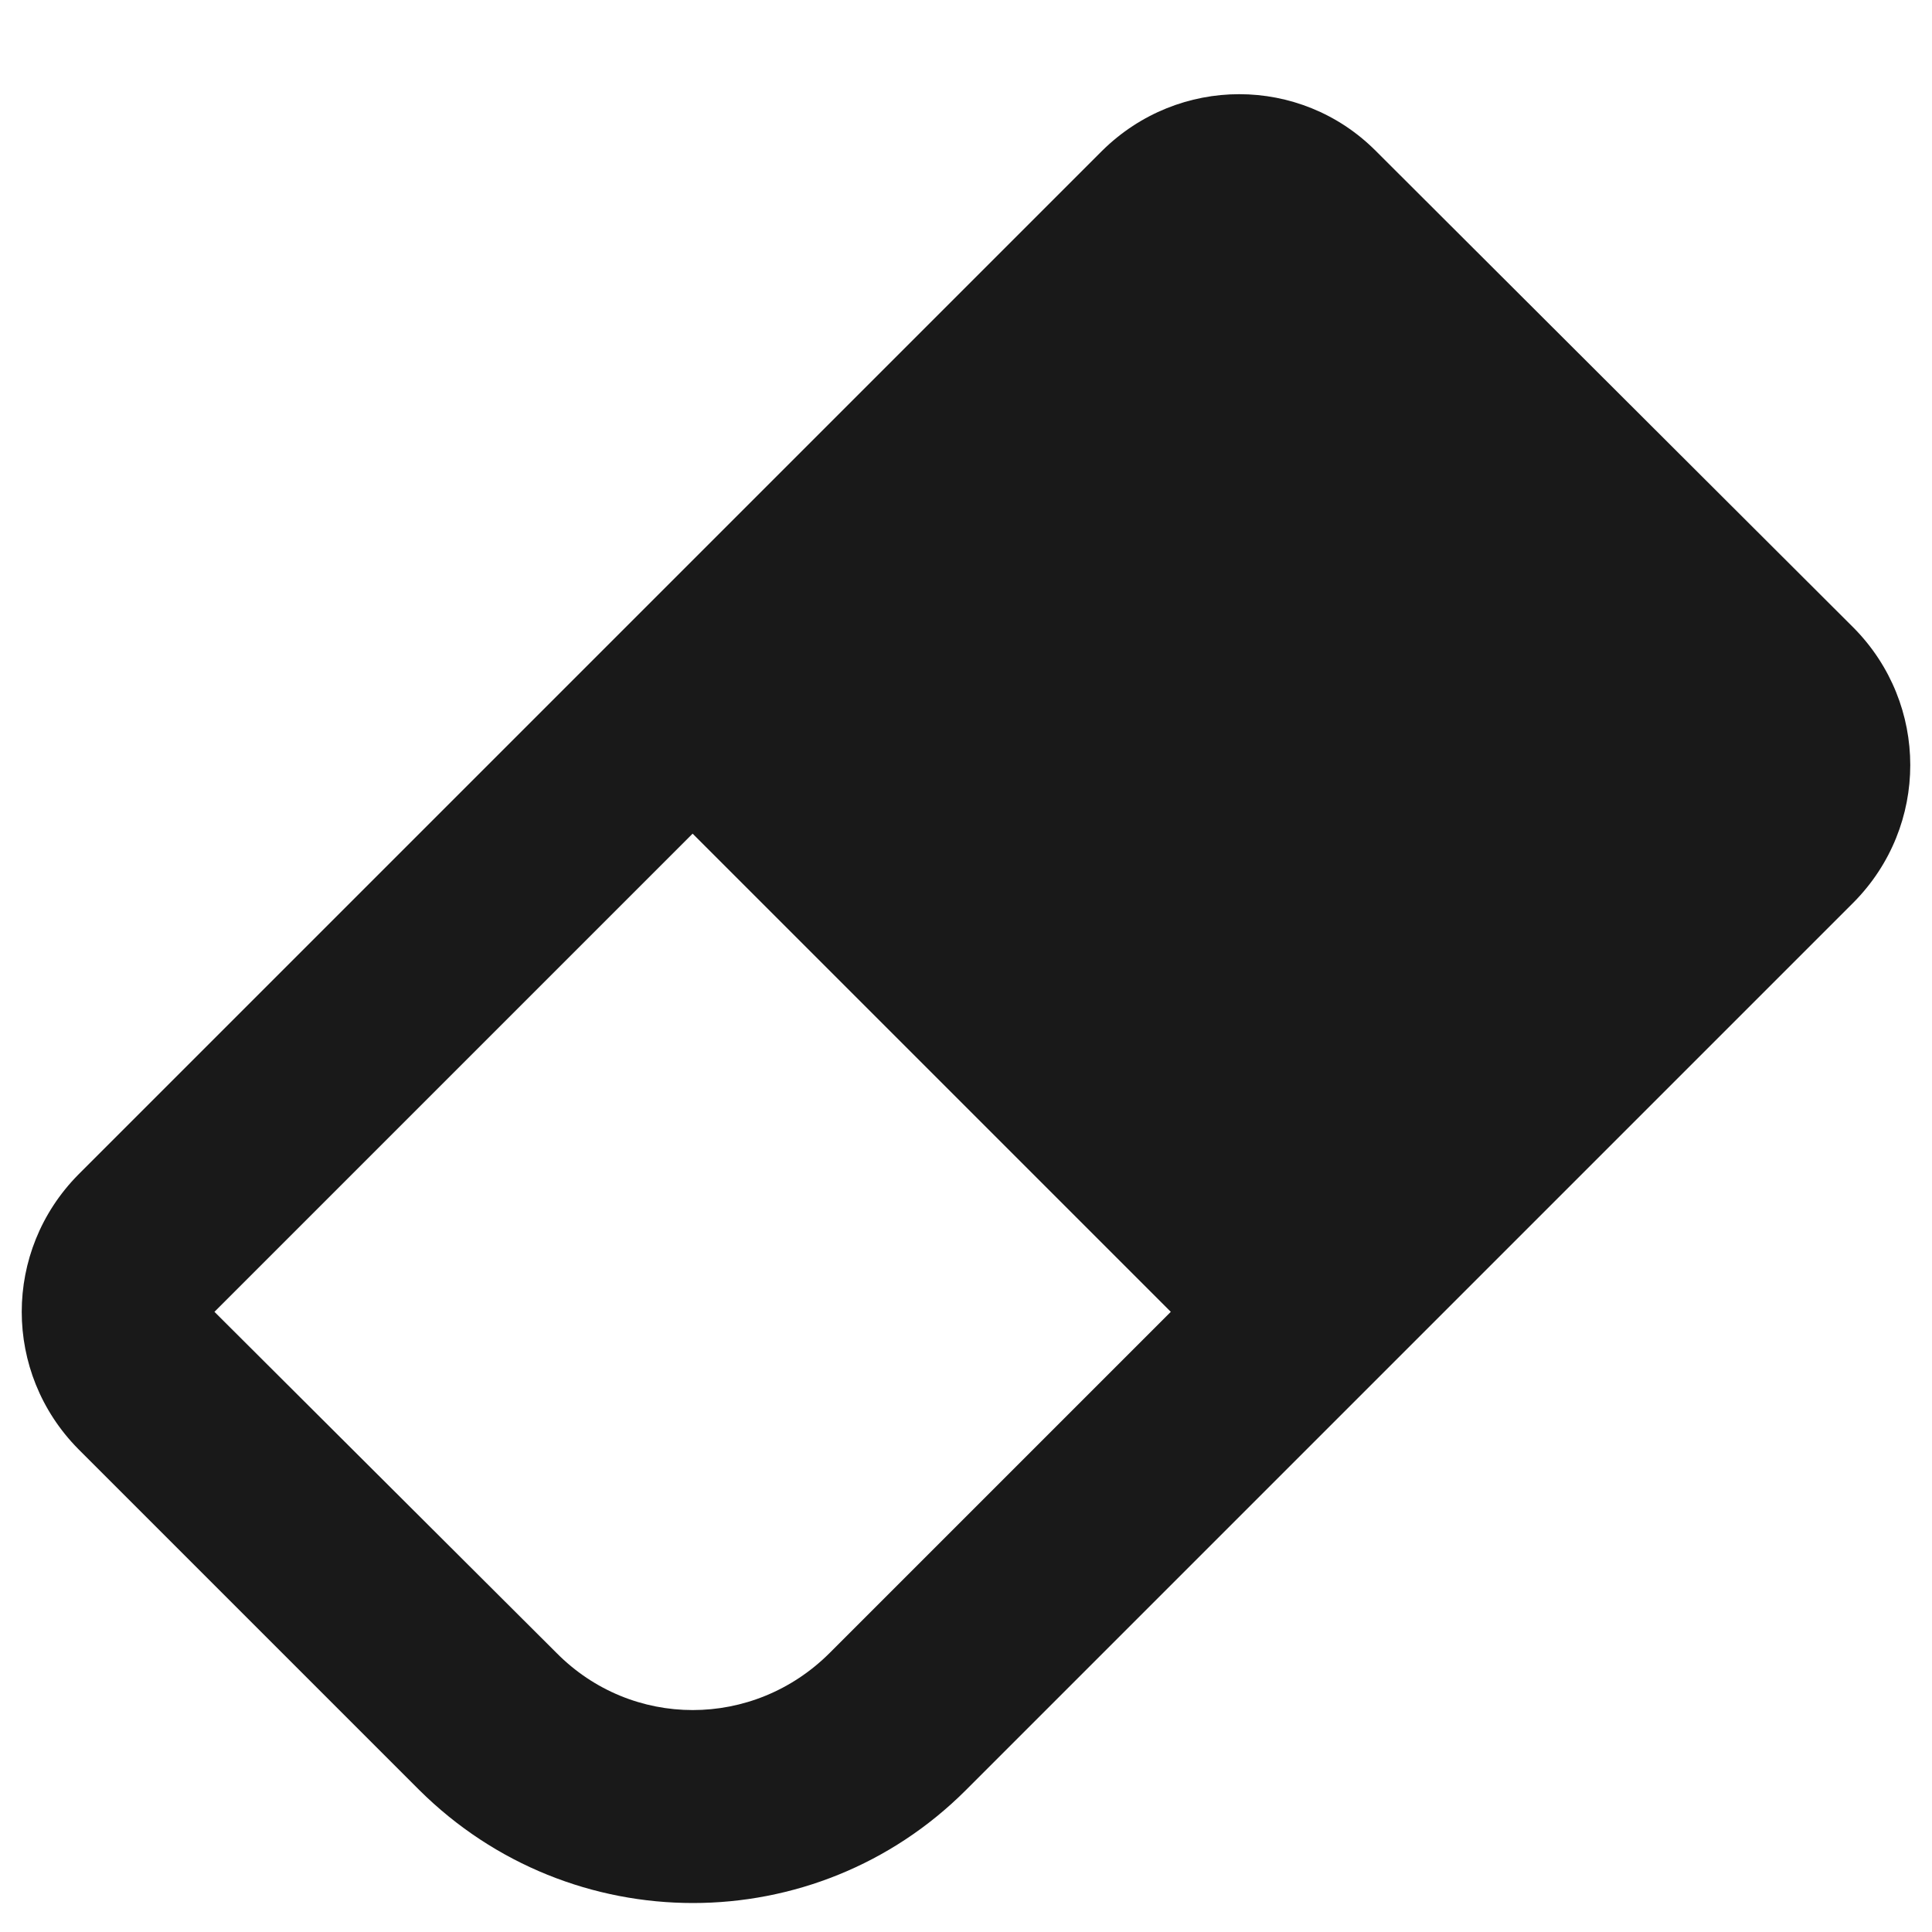
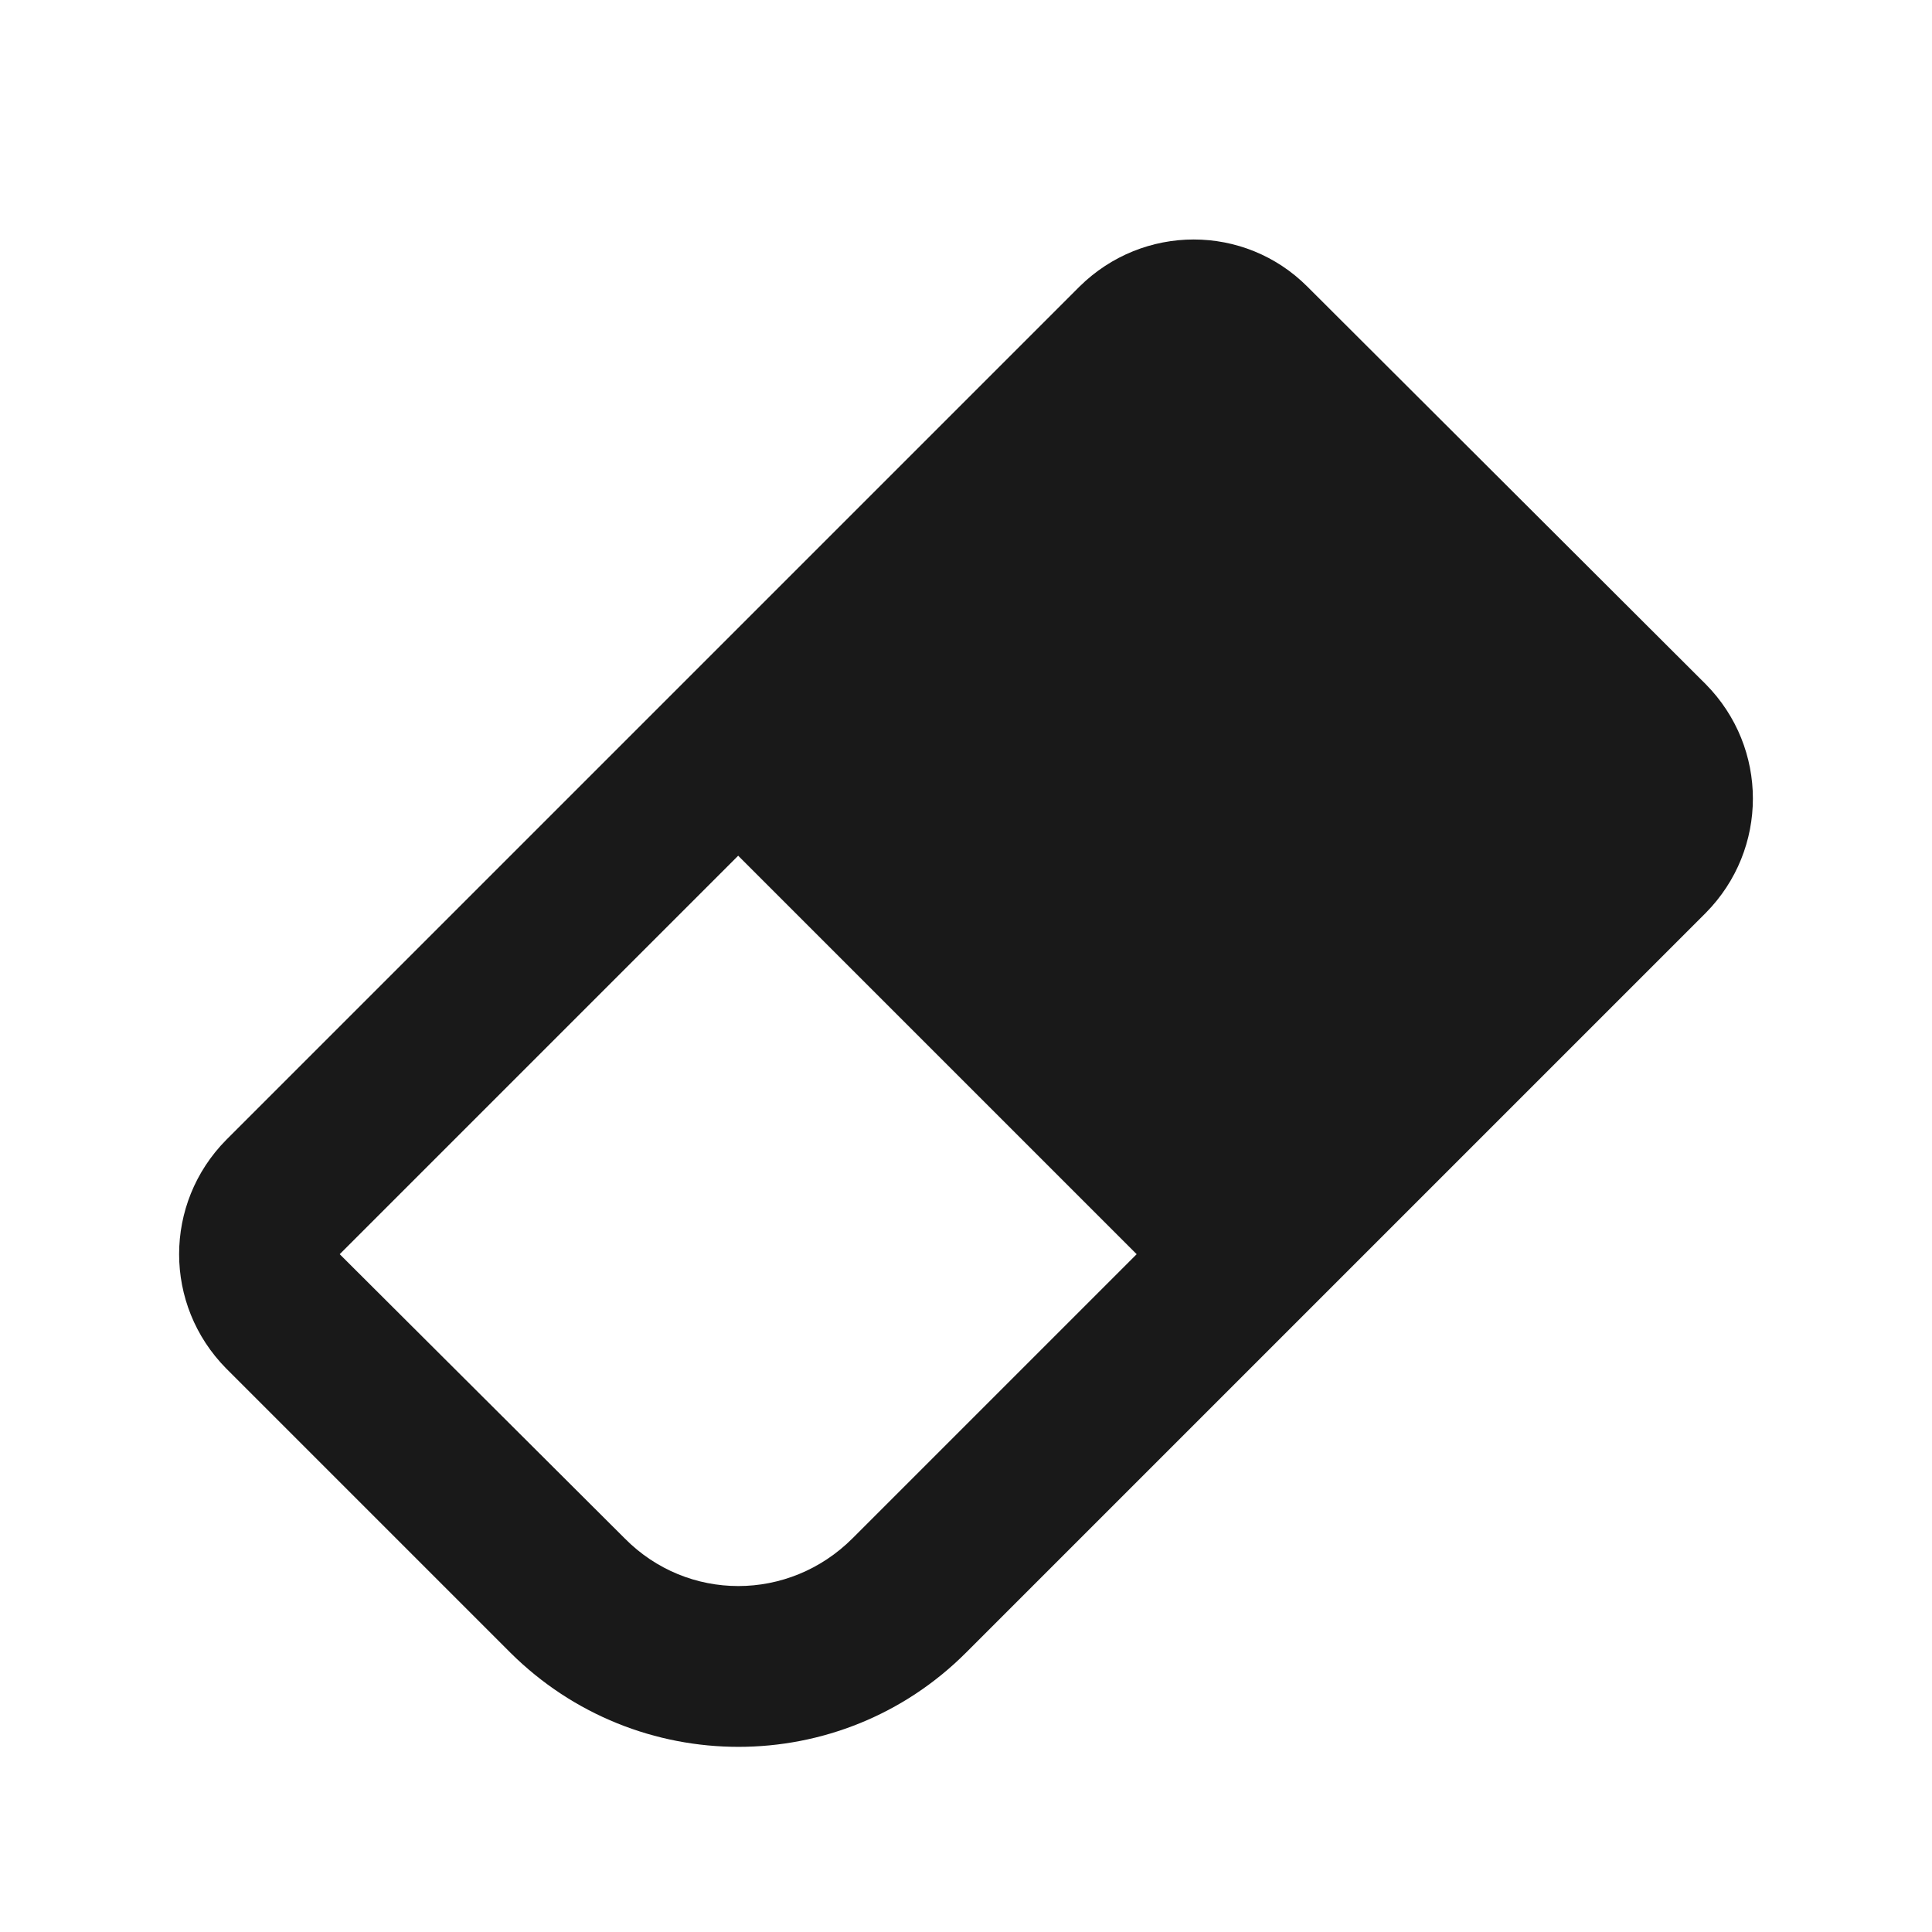
- <svg xmlns="http://www.w3.org/2000/svg" width="20" height="20" viewBox="0 0 20 20" fill="none">
-   <path d="M14.24 1.56L19.19 6.5C19.97 7.29 19.97 8.55 19.19 9.34L10 18.53C8.44 20.09 5.91 20.09 4.34 18.53L0.81 15C0.03 14.21 0.03 12.95 0.81 12.16L11.41 1.56C12.2 0.78 13.46 0.78 14.24 1.56ZM2.22 13.58L5.76 17.11C6.54 17.9 7.8 17.9 8.59 17.11L12.12 13.58L7.17 8.63L2.22 13.58Z" fill="#191919" />
+ <svg xmlns="http://www.w3.org/2000/svg" width="24" height="24" viewBox="0 0 24 24" fill="none">
+   <path d="M16.24 3.56L21.19 8.5C21.97 9.29 21.97 10.55 21.19 11.34L12 20.53C10.44 22.09 7.91 22.09 6.34 20.53L2.81 17C2.03 16.21 2.03 14.95 2.81 14.16L13.41 3.56C14.2 2.78 15.46 2.78 16.24 3.56ZM4.22 15.58L7.76 19.11C8.54 19.9 9.8 19.9 10.59 19.11L14.12 15.58L9.17 10.63L4.22 15.58Z" fill="#191919" />
</svg>
